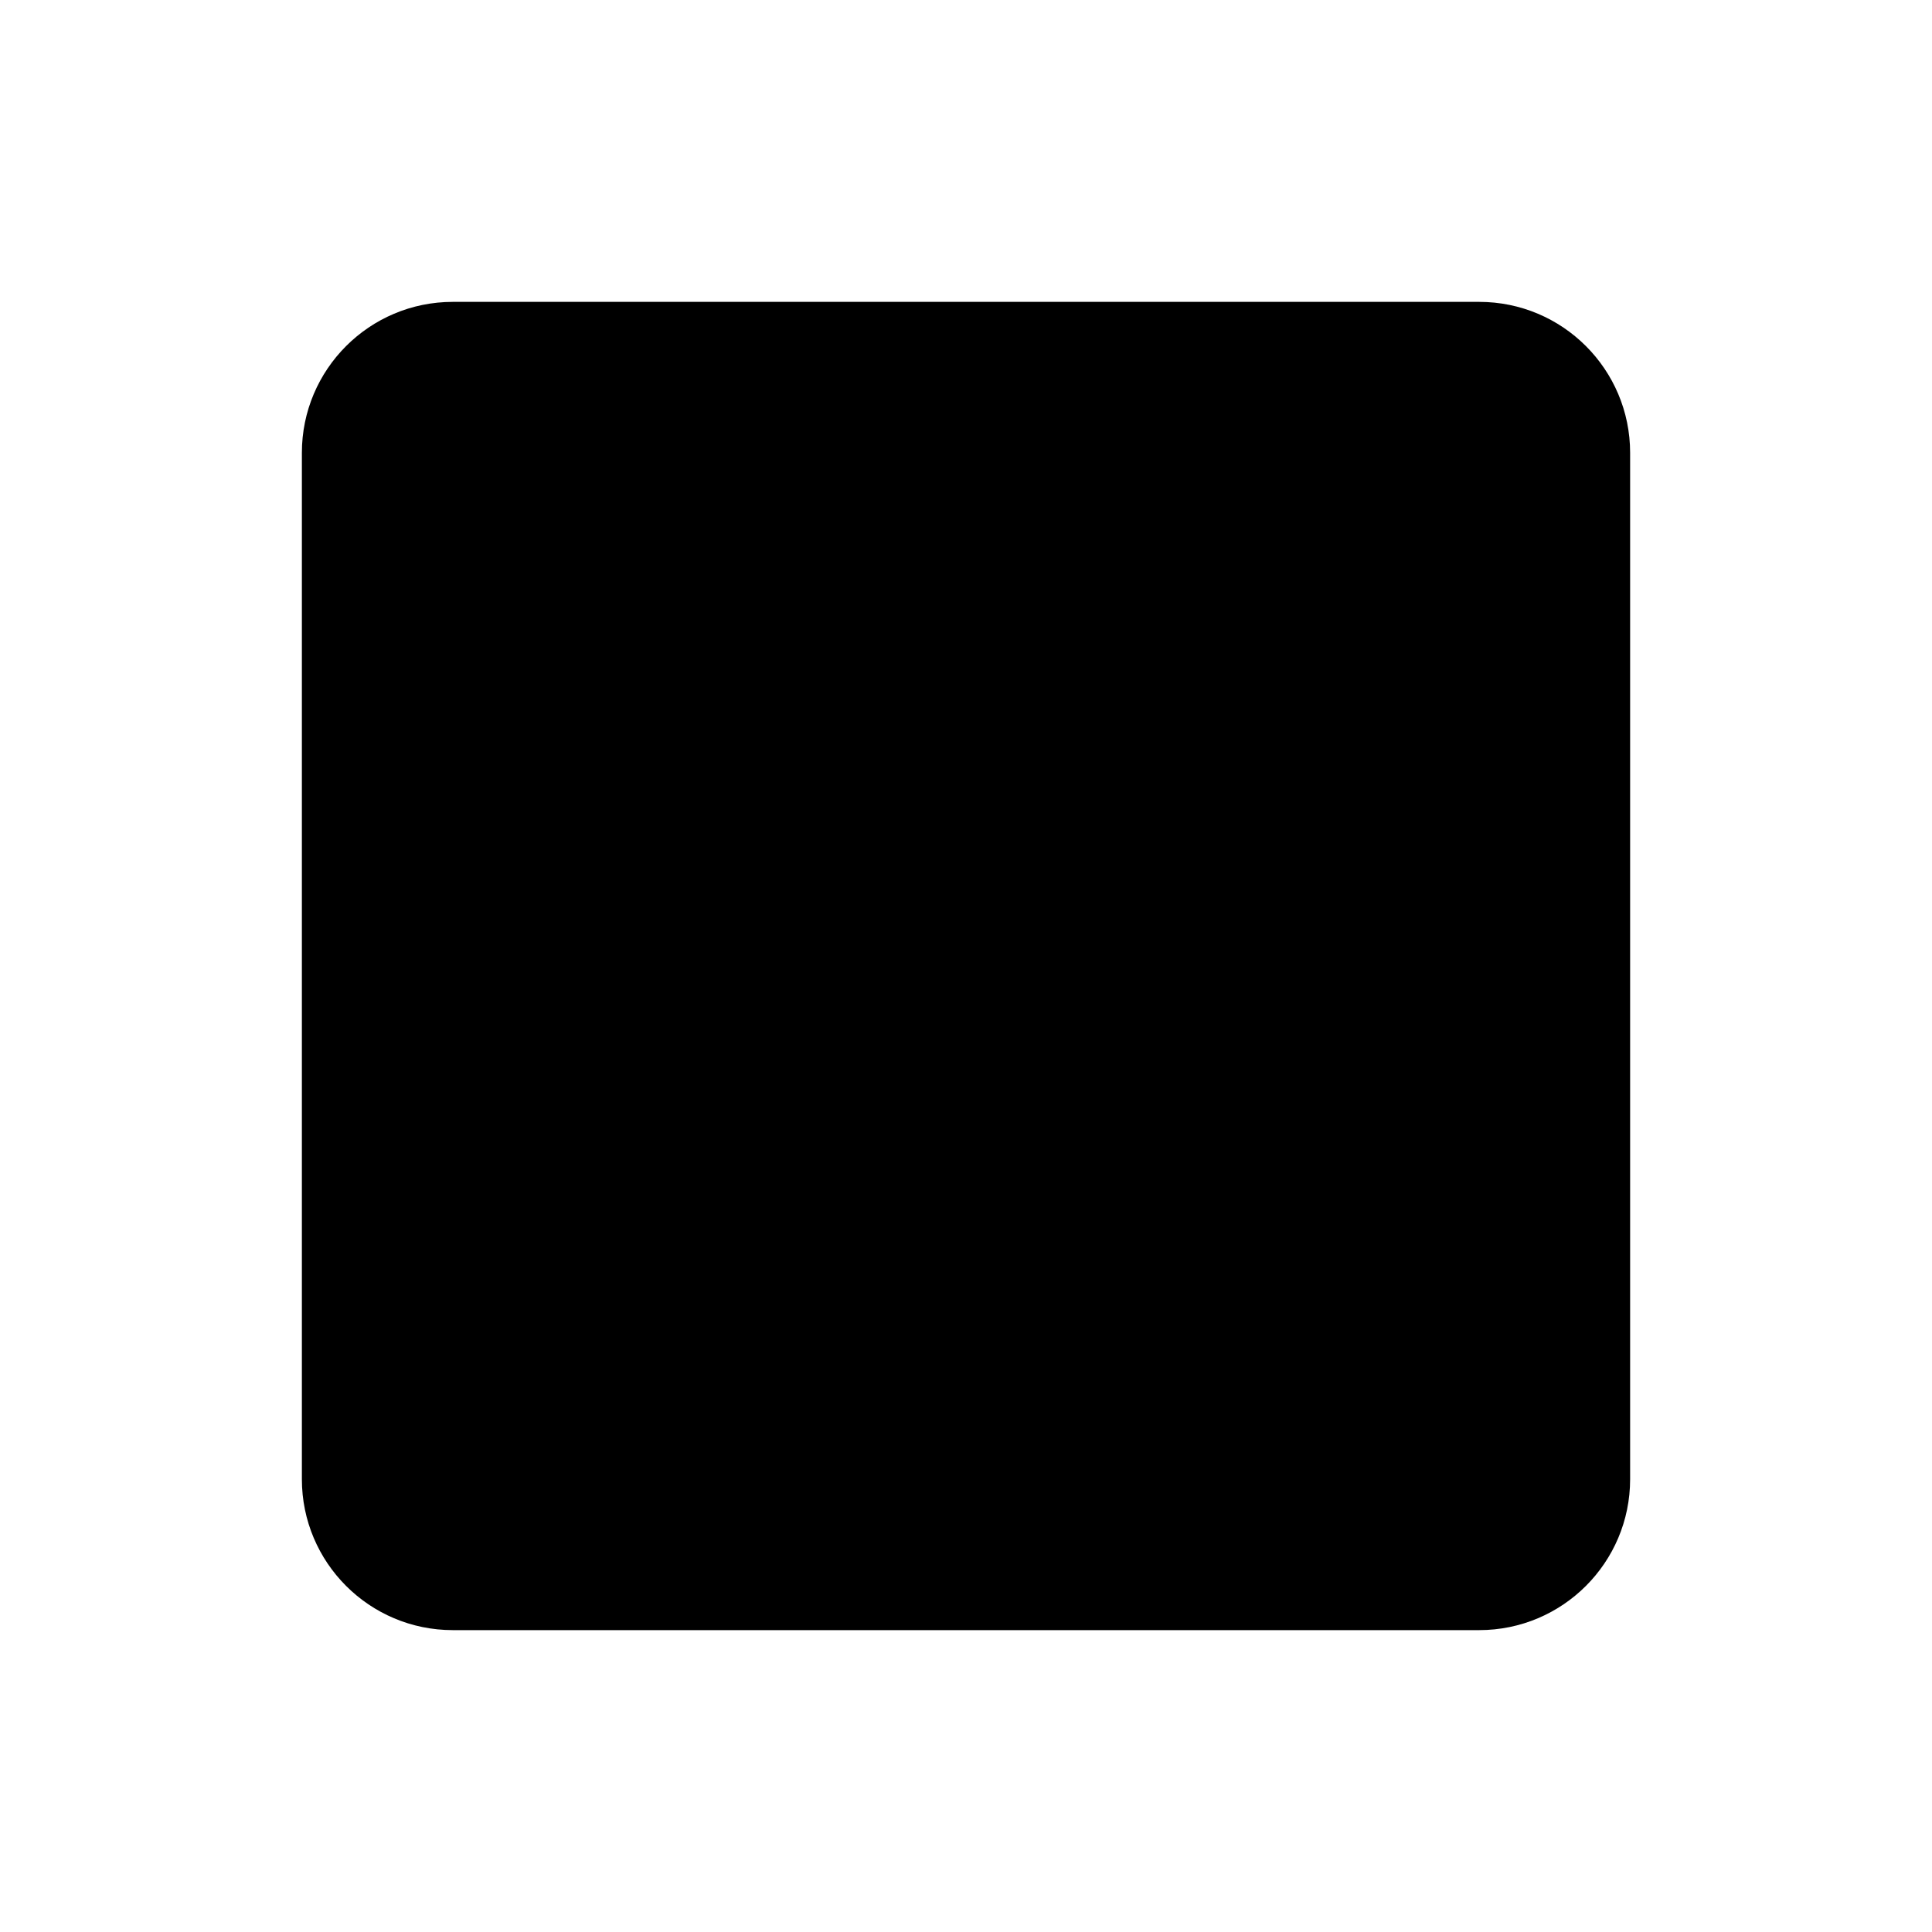
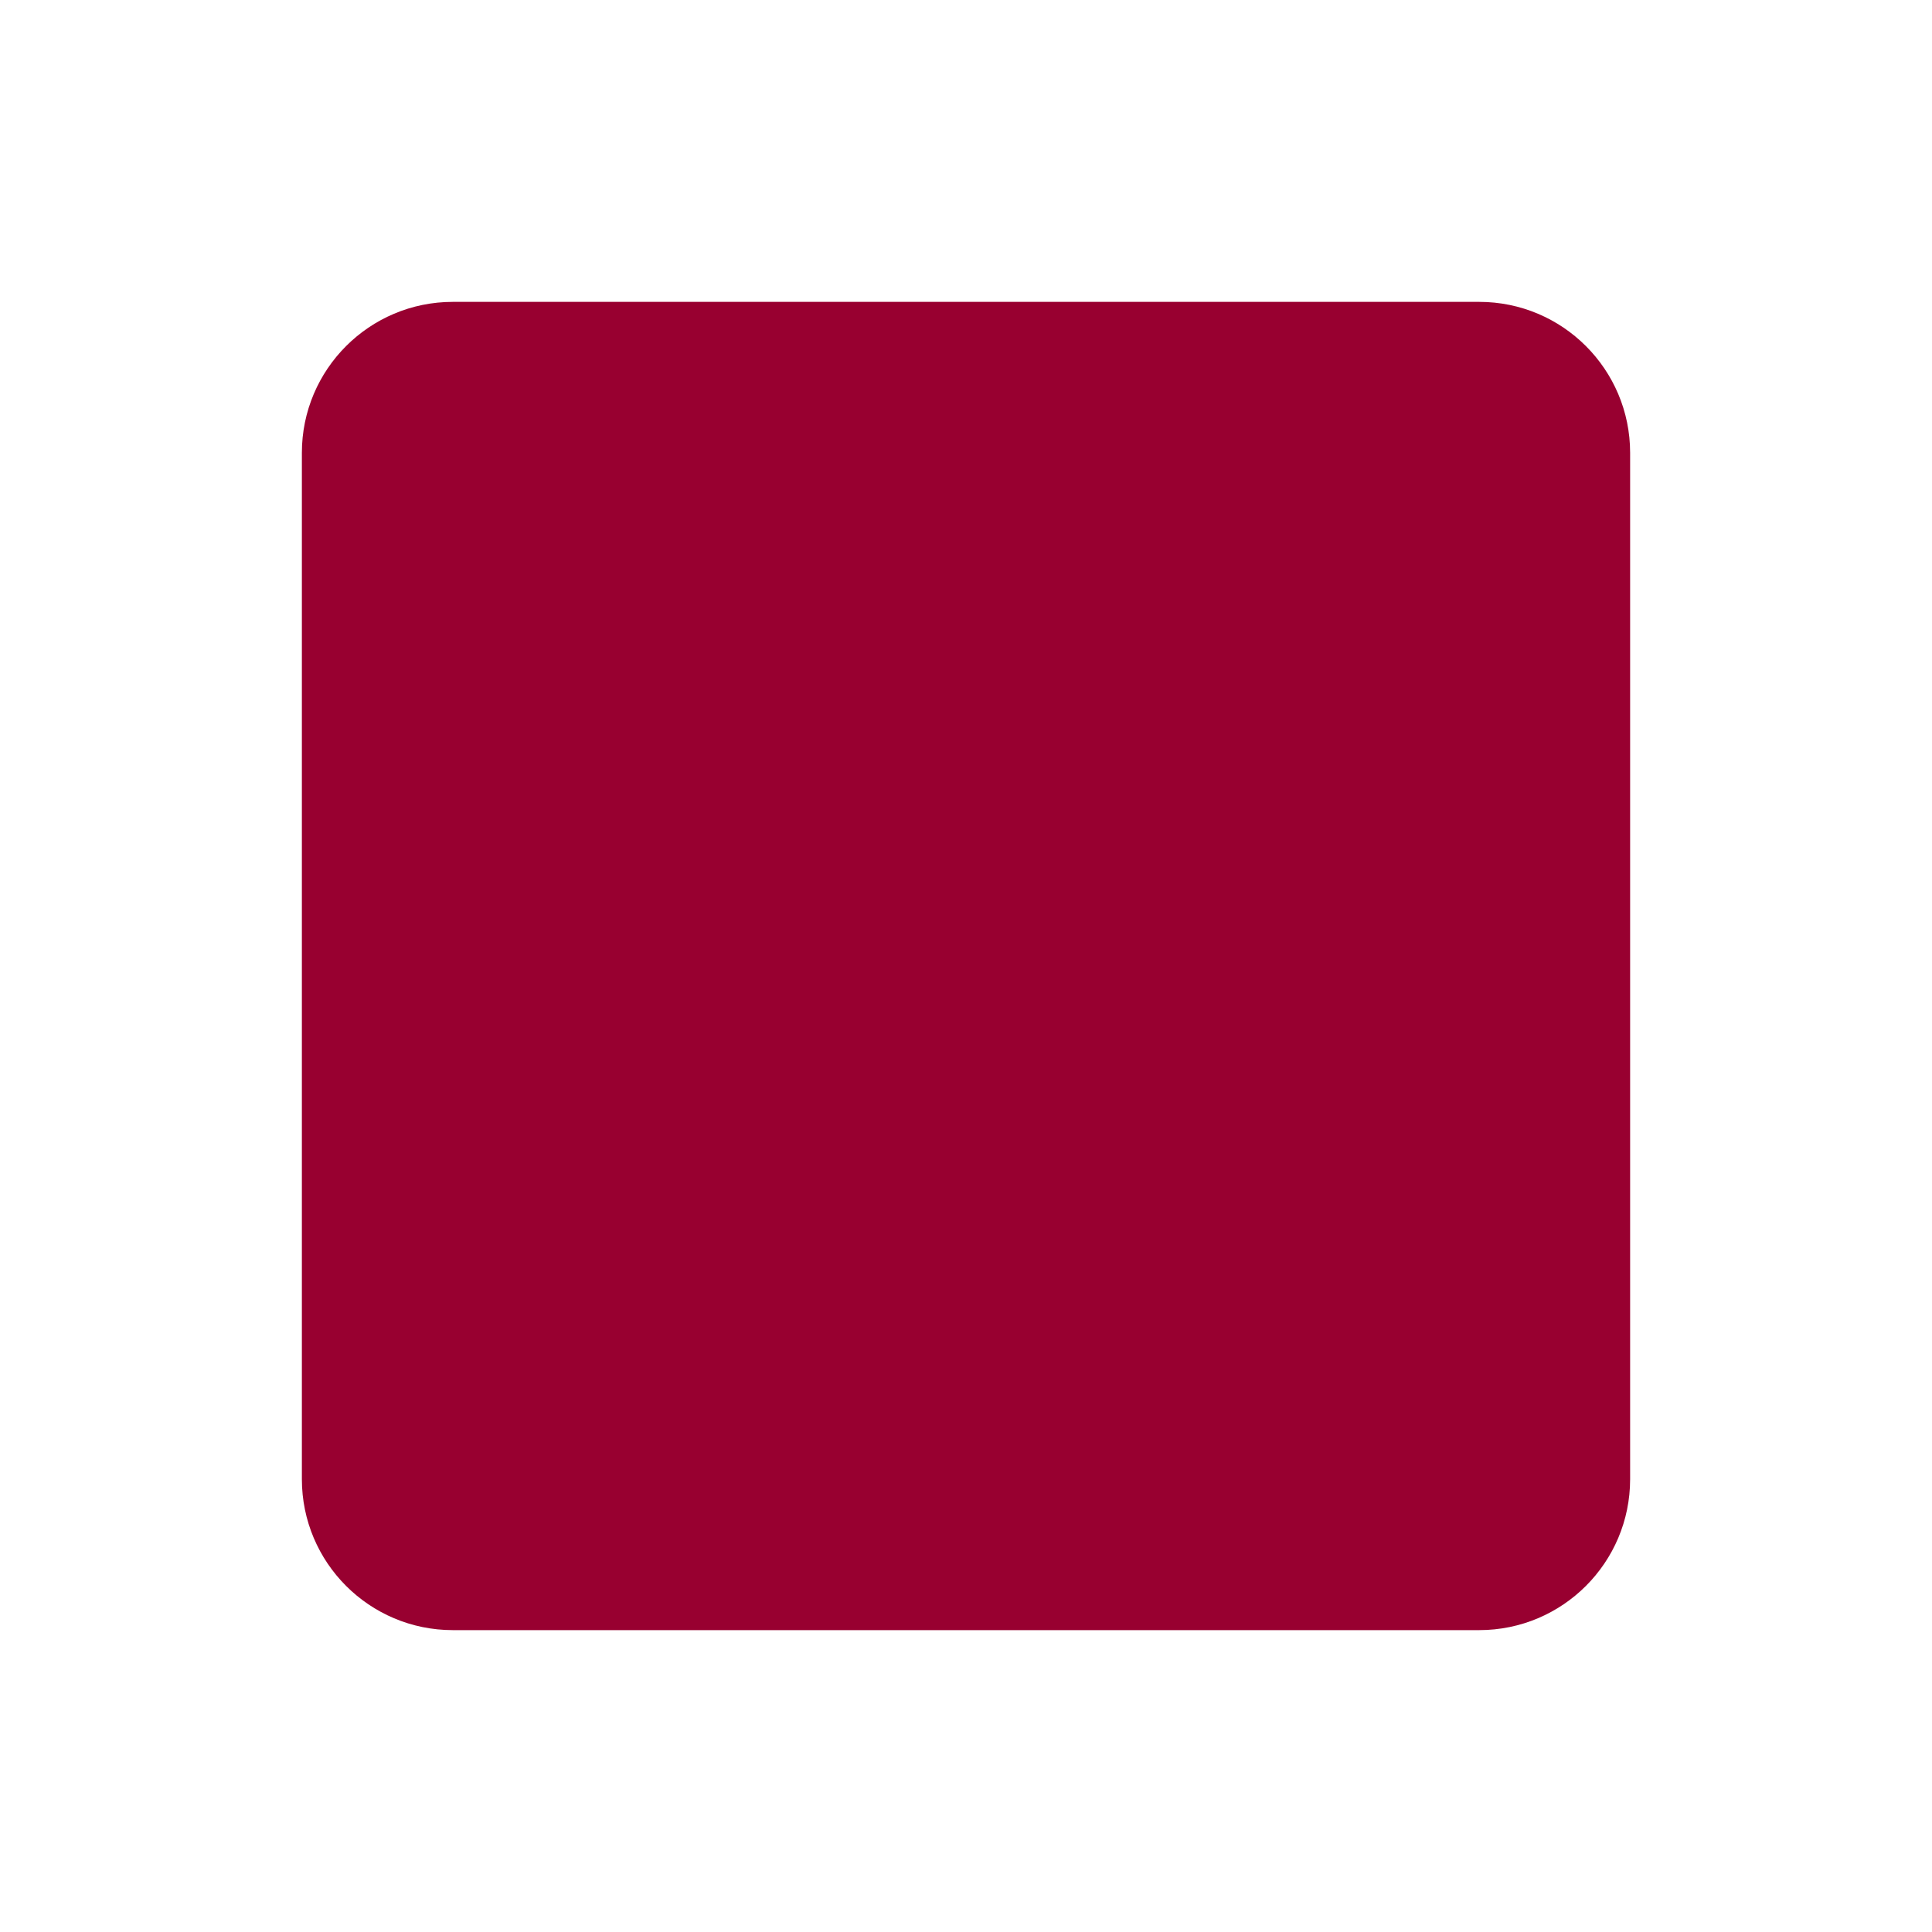
<svg xmlns="http://www.w3.org/2000/svg" width="512" height="512" viewBox="0 0 512 512">
-   <path d="M392,432H120a40,40,0,0,1-40-40V120a40,40,0,0,1,40-40H392a40,40,0,0,1,40,40V392A40,40,0,0,1,392,432Z" />
+   <path d="M392,432H120a40,40,0,0,1-40-40V120a40,40,0,0,1,40-40H392a40,40,0,0,1,40,40V392A40,40,0,0,1,392,432Z" fill="rgb(152, 0, 48)" />
</svg>
